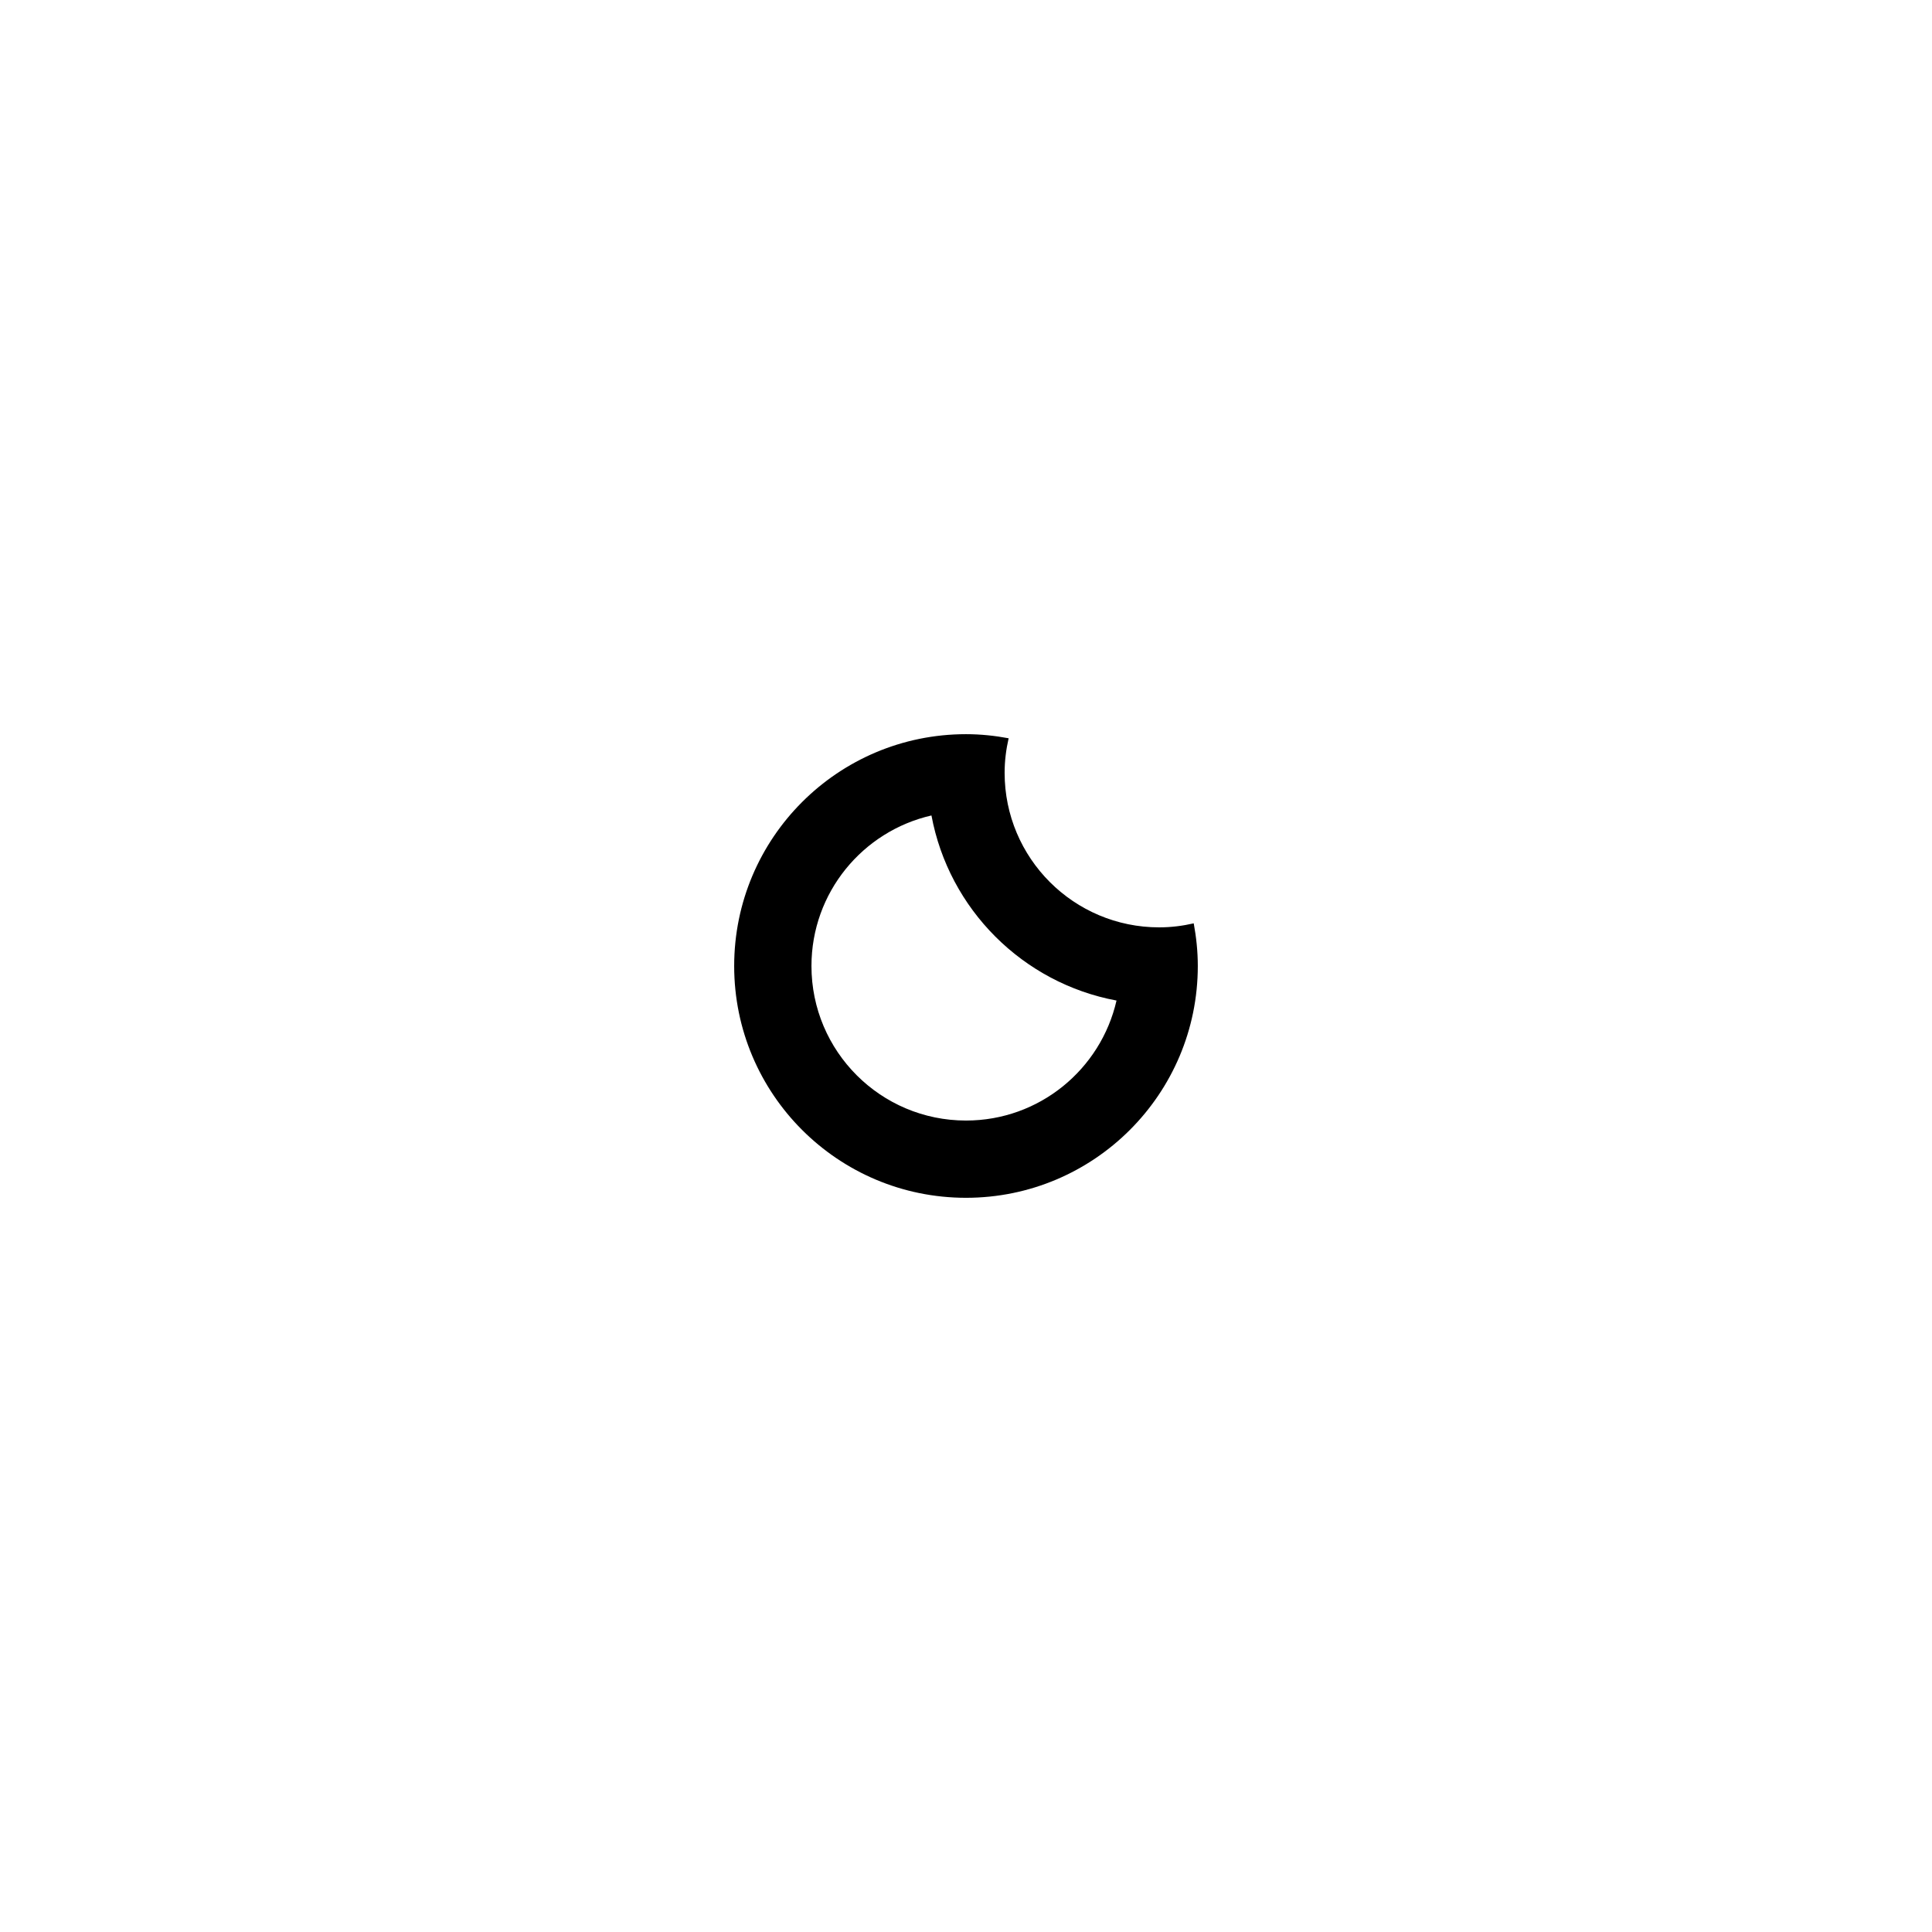
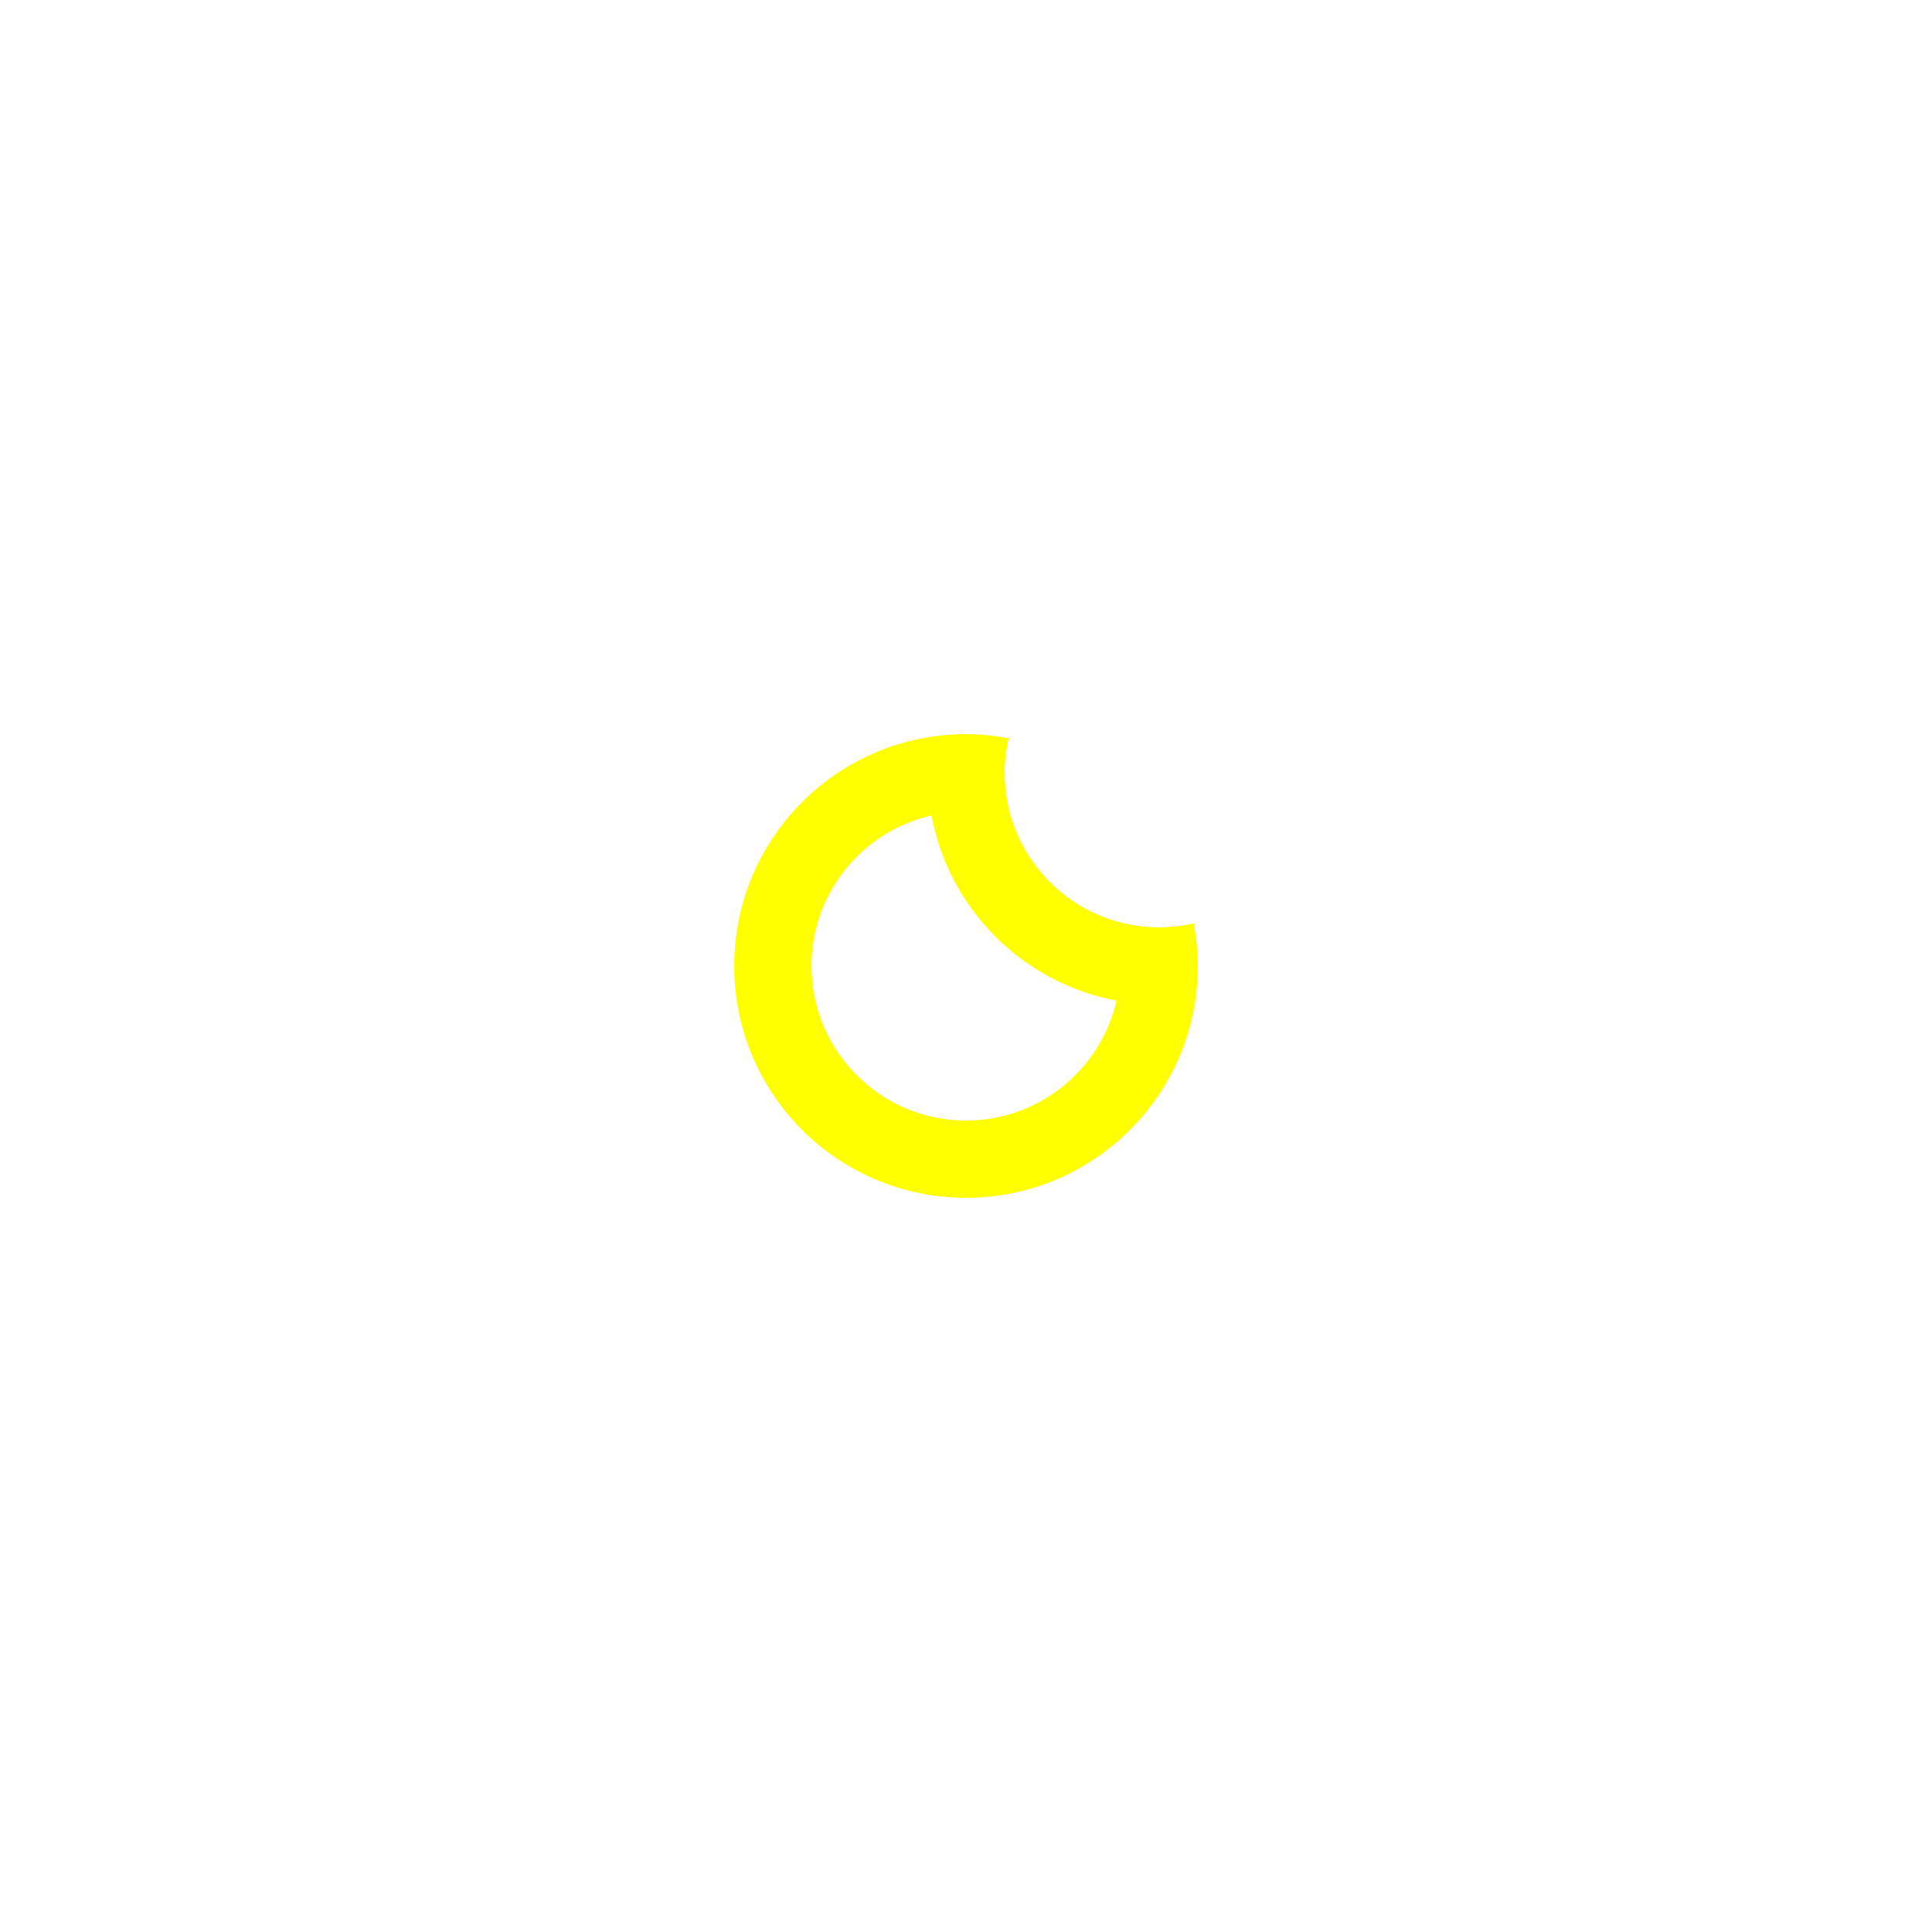
<svg xmlns="http://www.w3.org/2000/svg" version="1.1" id="Layer_1" x="0px" y="0px" width="100px" height="100px" viewBox="0 0 100 100" enable-background="new 0 0 100 100" xml:space="preserve">
-   <path fill-rule="evenodd" clip-rule="evenodd" d="M50,61.998c-6.627,0-11.999-5.372-11.999-11.998  c0-6.627,5.372-11.999,11.999-11.999c0.755,0,1.491,0.078,2.207,0.212c-0.132,0.576-0.208,1.173-0.208,1.788  c0,4.418,3.582,7.999,8,7.999c0.615,0,1.212-0.076,1.788-0.208c0.133,0.717,0.211,1.452,0.211,2.208  C61.998,56.626,56.626,61.998,50,61.998z M48.212,42.208c-3.556,0.813-6.211,3.989-6.211,7.792c0,4.417,3.581,7.999,7.999,7.999  c3.802,0,6.978-2.655,7.791-6.211C52.937,50.884,49.115,47.062,48.212,42.208z" />
+   <path fill-rule="evenodd" fill="#FFFF00" clip-rule="evenodd" d="M50,61.998c-6.627,0-11.999-5.372-11.999-11.998  c0-6.627,5.372-11.999,11.999-11.999c0.755,0,1.491,0.078,2.207,0.212c-0.132,0.576-0.208,1.173-0.208,1.788  c0,4.418,3.582,7.999,8,7.999c0.615,0,1.212-0.076,1.788-0.208c0.133,0.717,0.211,1.452,0.211,2.208  C61.998,56.626,56.626,61.998,50,61.998z M48.212,42.208c-3.556,0.813-6.211,3.989-6.211,7.792c0,4.417,3.581,7.999,7.999,7.999  c3.802,0,6.978-2.655,7.791-6.211C52.937,50.884,49.115,47.062,48.212,42.208z" />
</svg>
